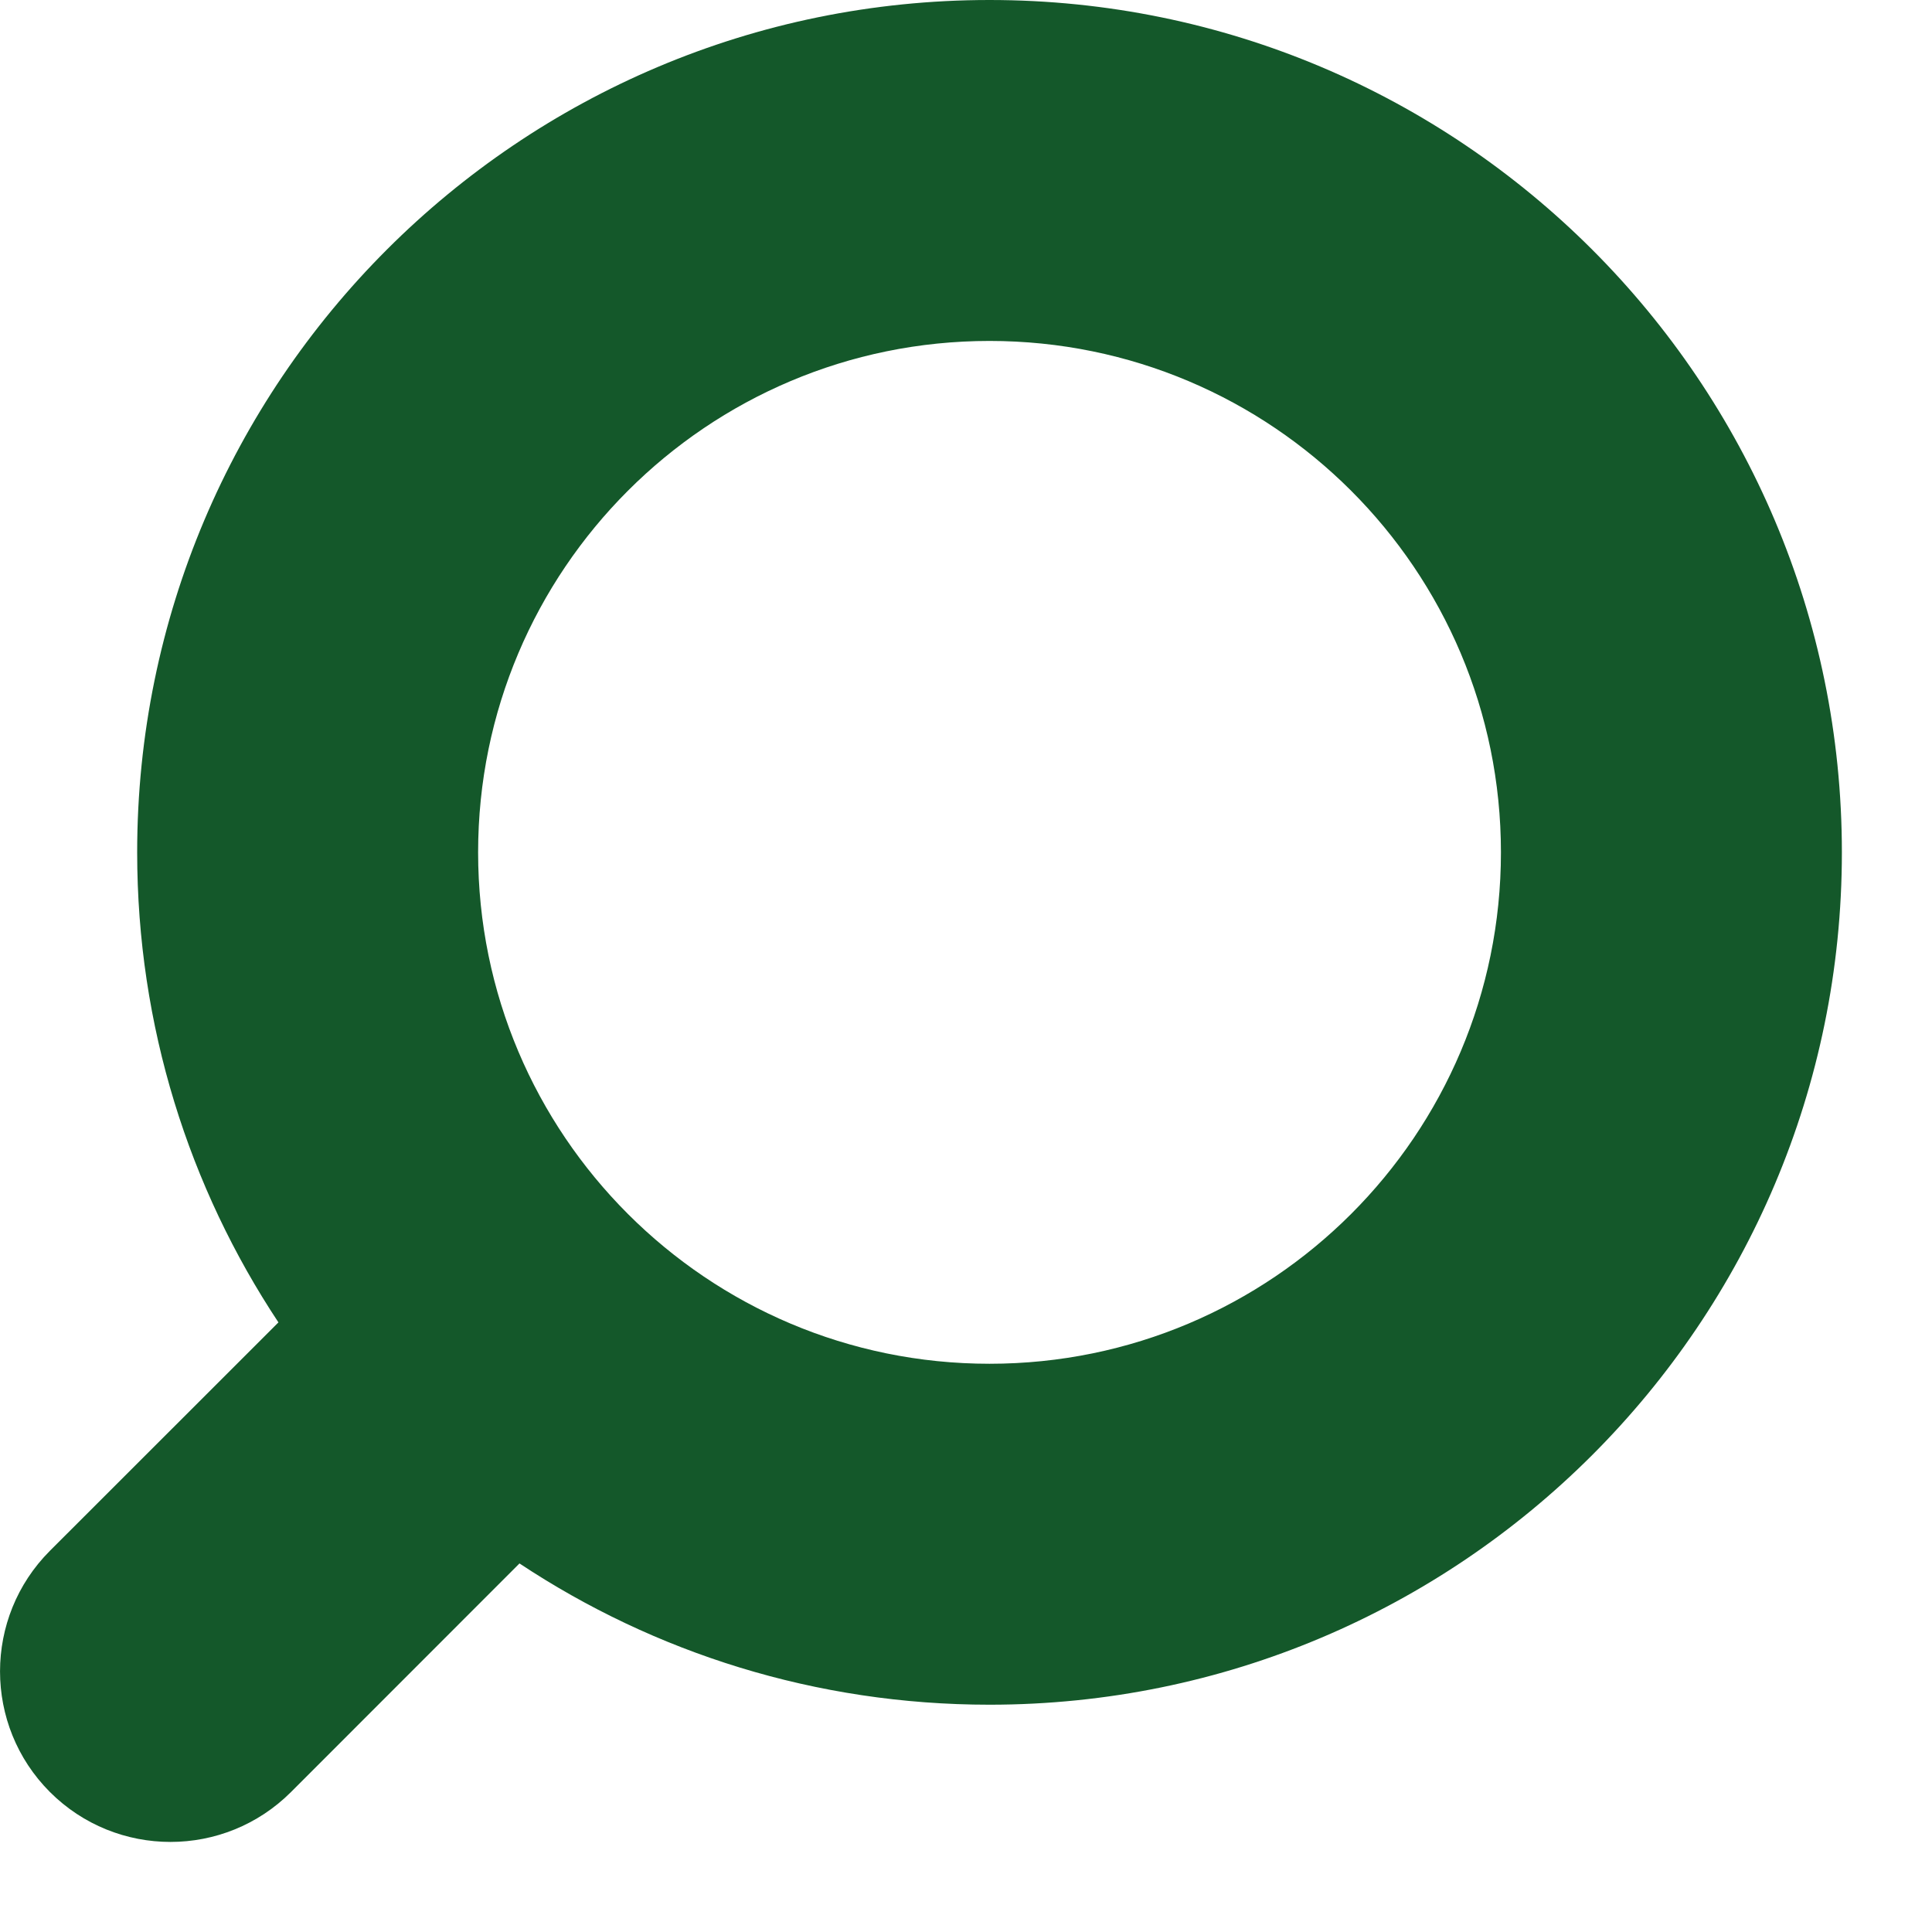
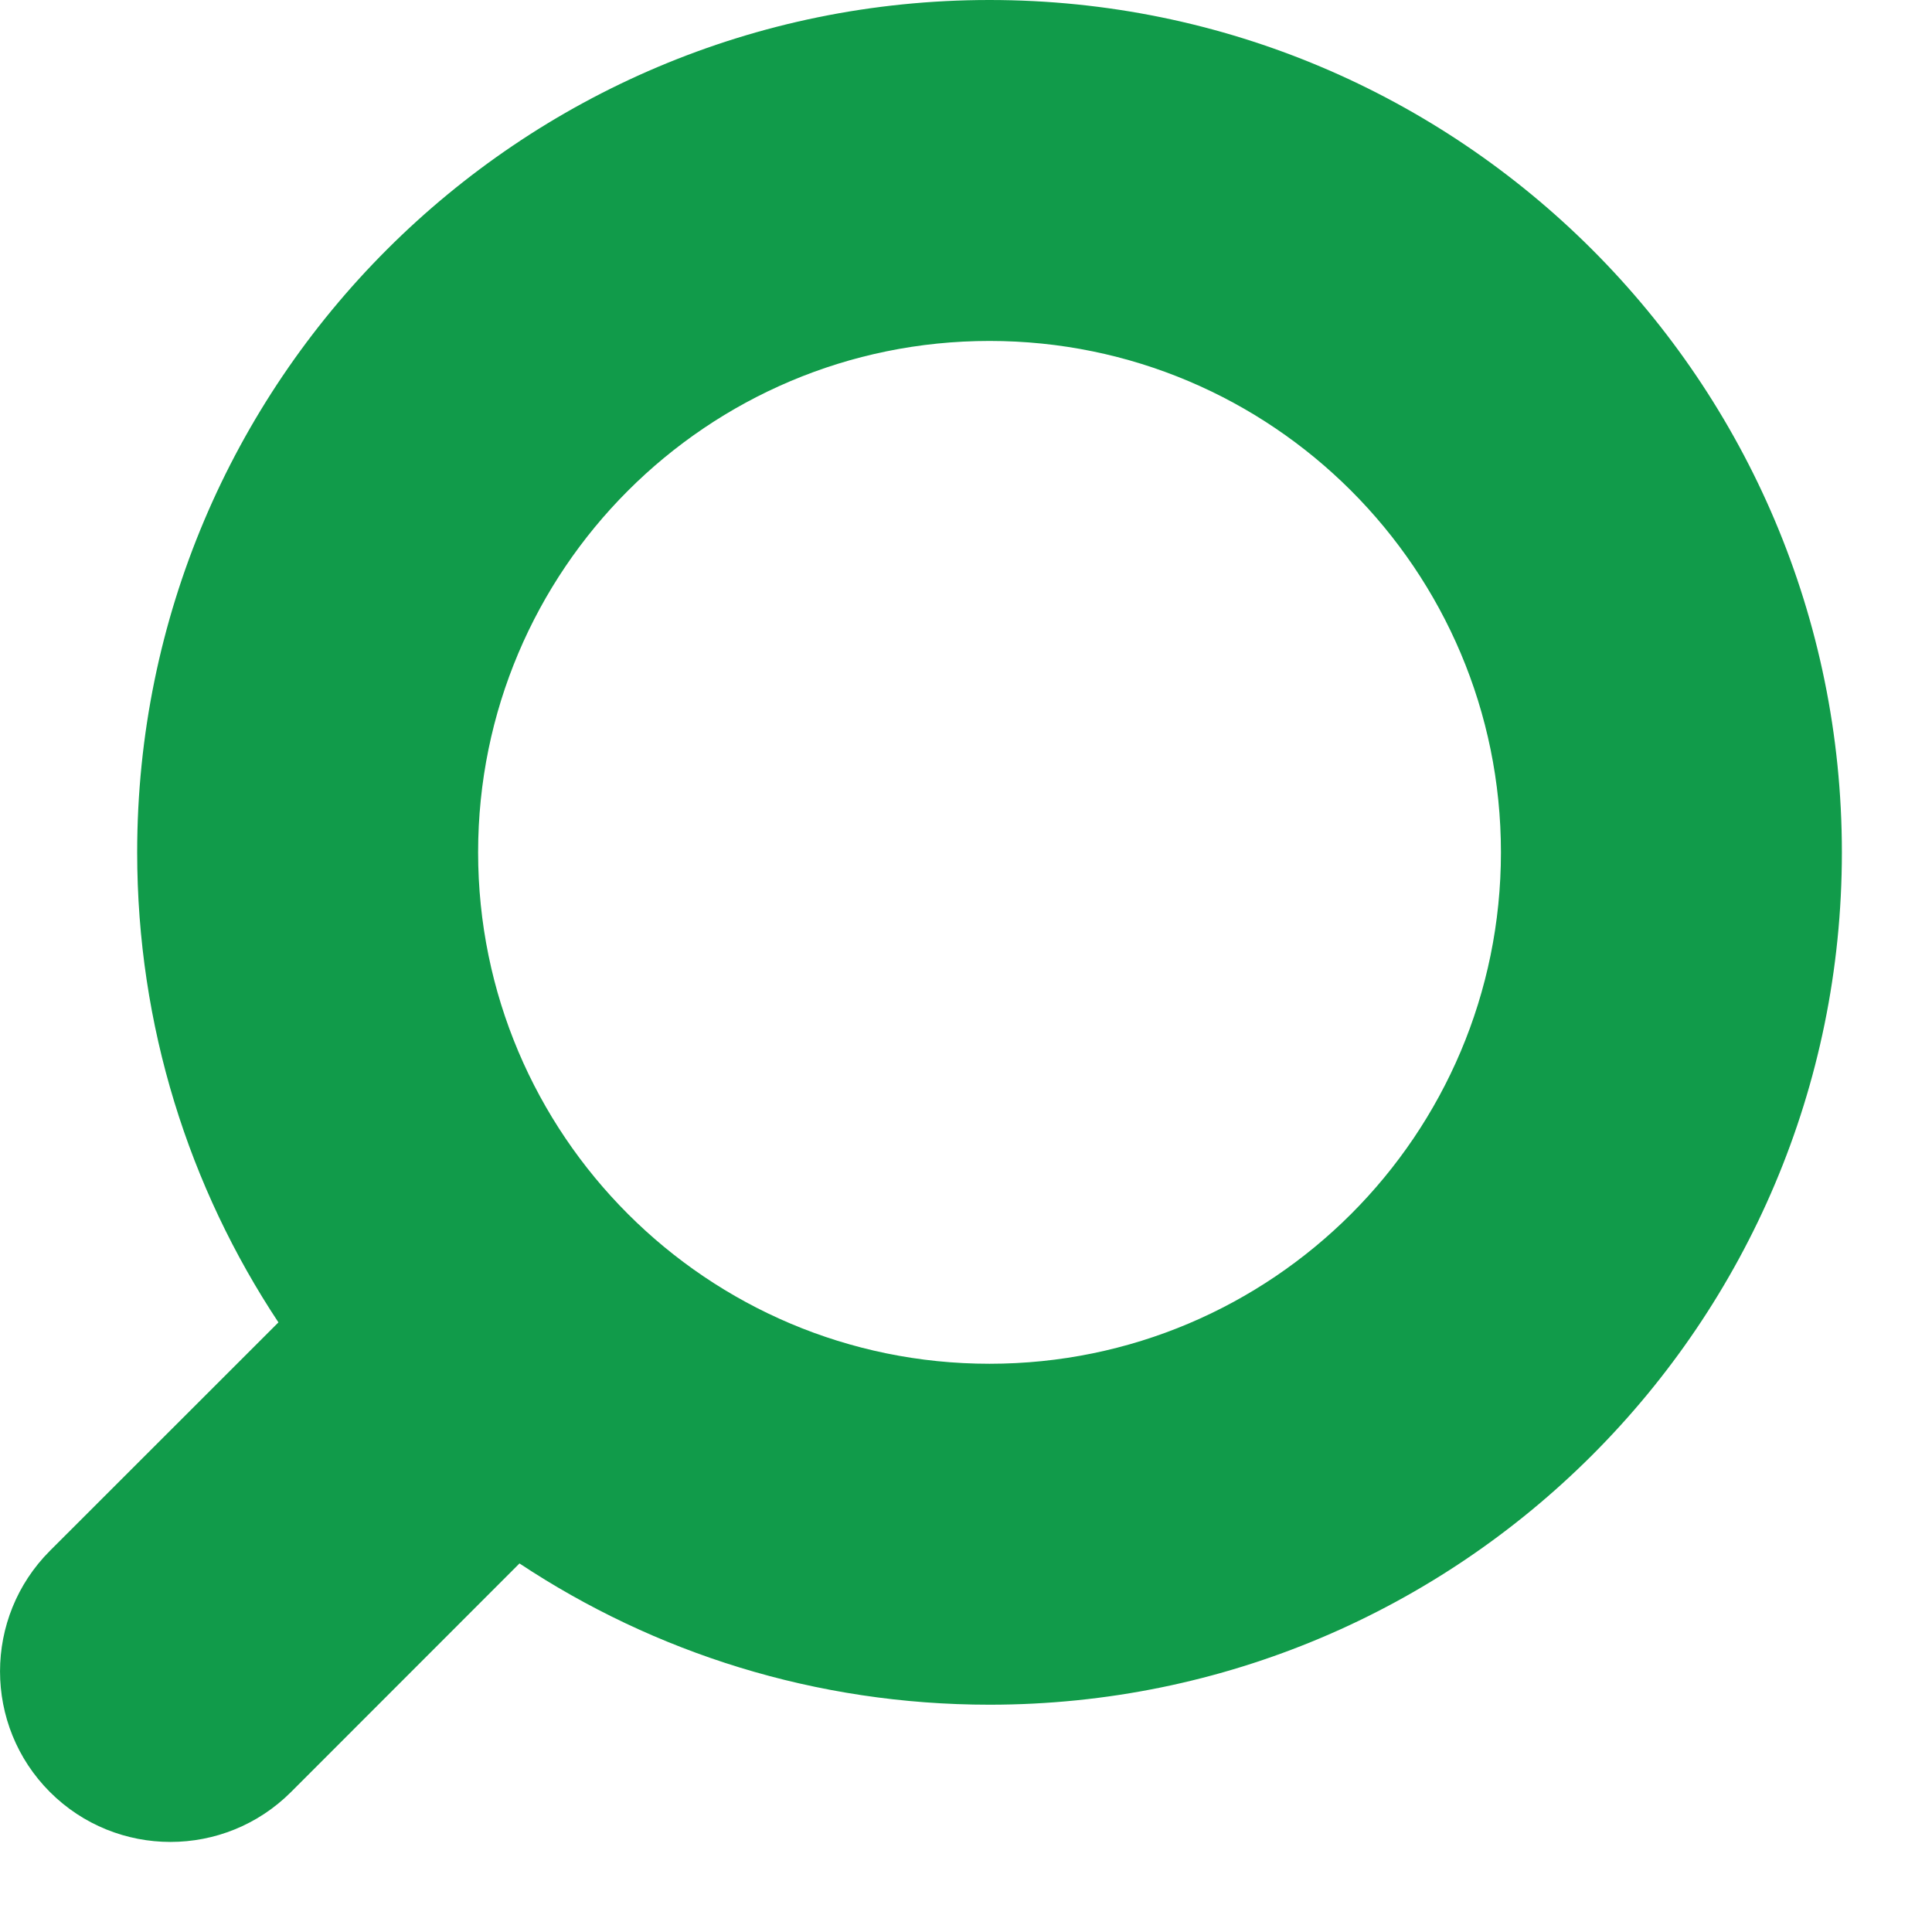
<svg xmlns="http://www.w3.org/2000/svg" width="17" height="17" viewBox="0 0 17 17" fill="none">
-   <path fill-rule="evenodd" clip-rule="evenodd" d="M1.207 7.5C1.207 9.029 1.664 10.45 2.45 11.636L0.439 13.646C-0.146 14.232 -0.146 15.182 0.439 15.768C1.025 16.354 1.975 16.354 2.561 15.768L4.571 13.757C5.757 14.543 7.178 15 8.707 15C12.849 15 16.207 11.642 16.207 7.5C16.207 3.358 12.849 0 8.707 0C4.565 0 1.207 3.358 1.207 7.5ZM13.207 7.5C13.207 9.985 11.192 12 8.707 12C6.222 12 4.207 9.985 4.207 7.5C4.207 5.015 6.222 3 8.707 3C11.192 3 13.207 5.015 13.207 7.5Z" fill="#14582A" />
+   <path fill-rule="evenodd" clip-rule="evenodd" d="M1.207 7.5C1.207 9.029 1.664 10.45 2.45 11.636L0.439 13.646C-0.146 14.232 -0.146 15.182 0.439 15.768C1.025 16.354 1.975 16.354 2.561 15.768L4.571 13.757C5.757 14.543 7.178 15 8.707 15C12.849 15 16.207 11.642 16.207 7.5C16.207 3.358 12.849 0 8.707 0C4.565 0 1.207 3.358 1.207 7.5ZM13.207 7.5C13.207 9.985 11.192 12 8.707 12C6.222 12 4.207 9.985 4.207 7.5C4.207 5.015 6.222 3 8.707 3C11.192 3 13.207 5.015 13.207 7.5Z" fill="#119B4A" />
</svg>
